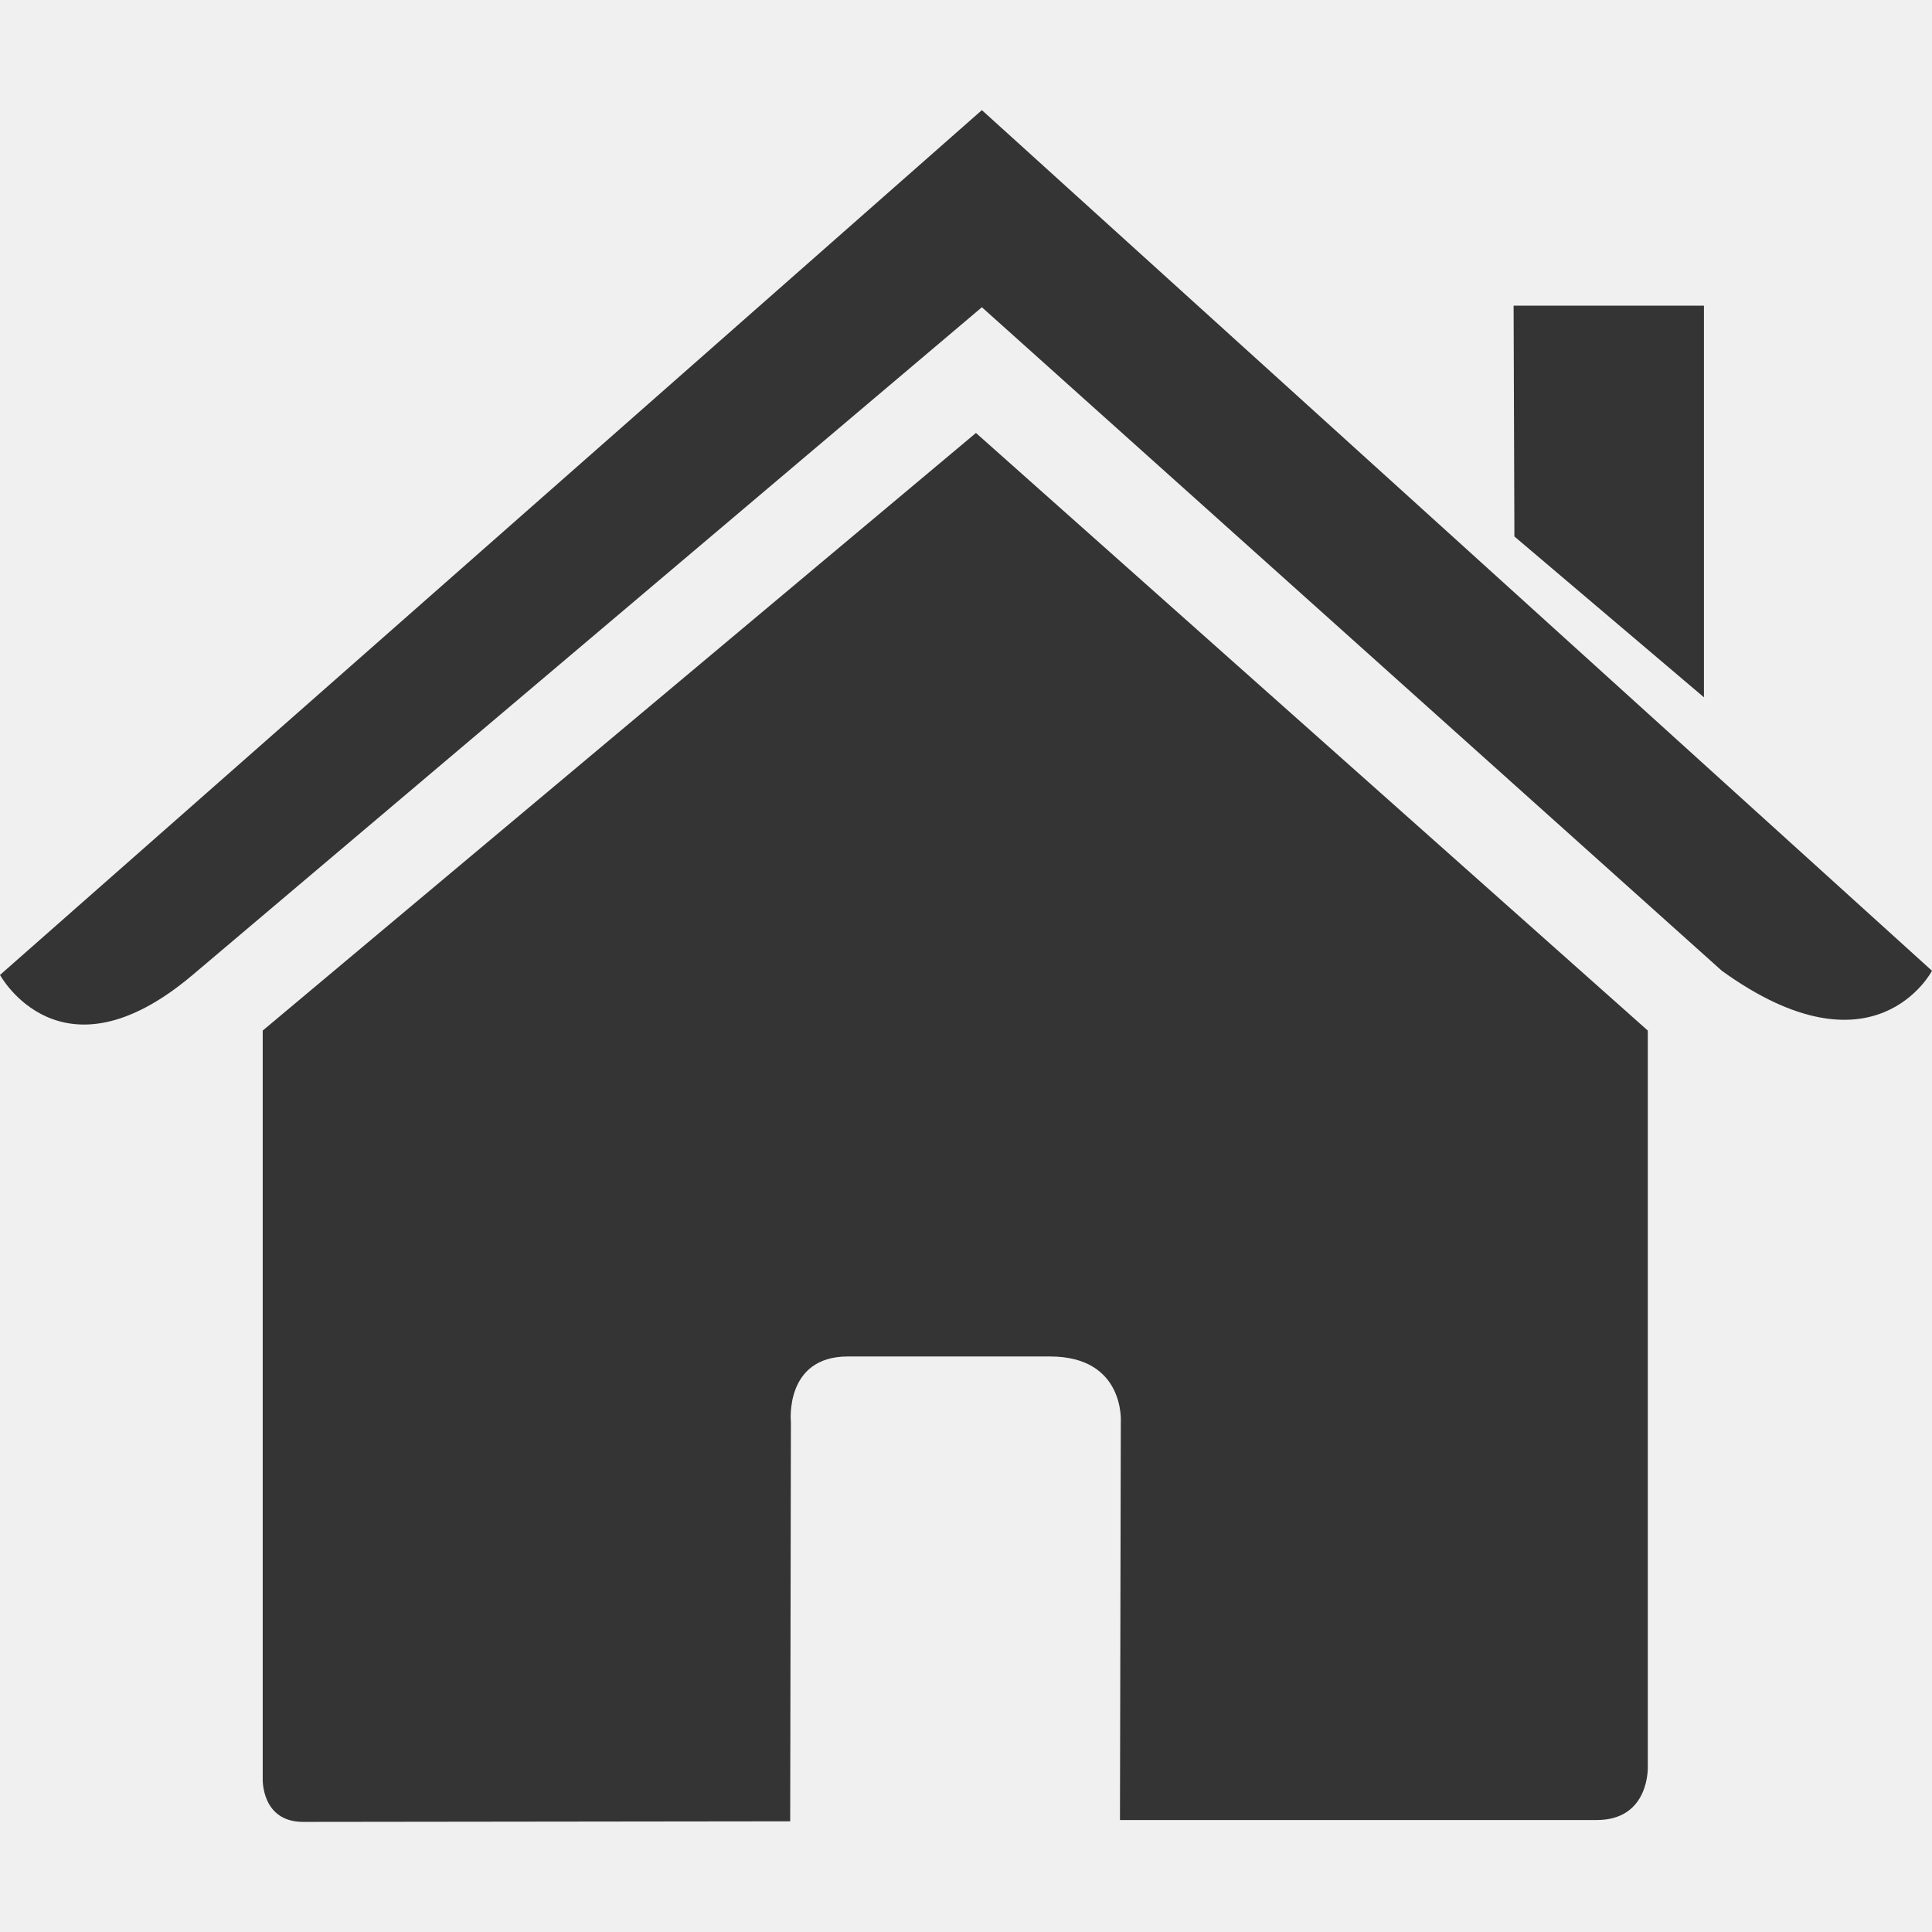
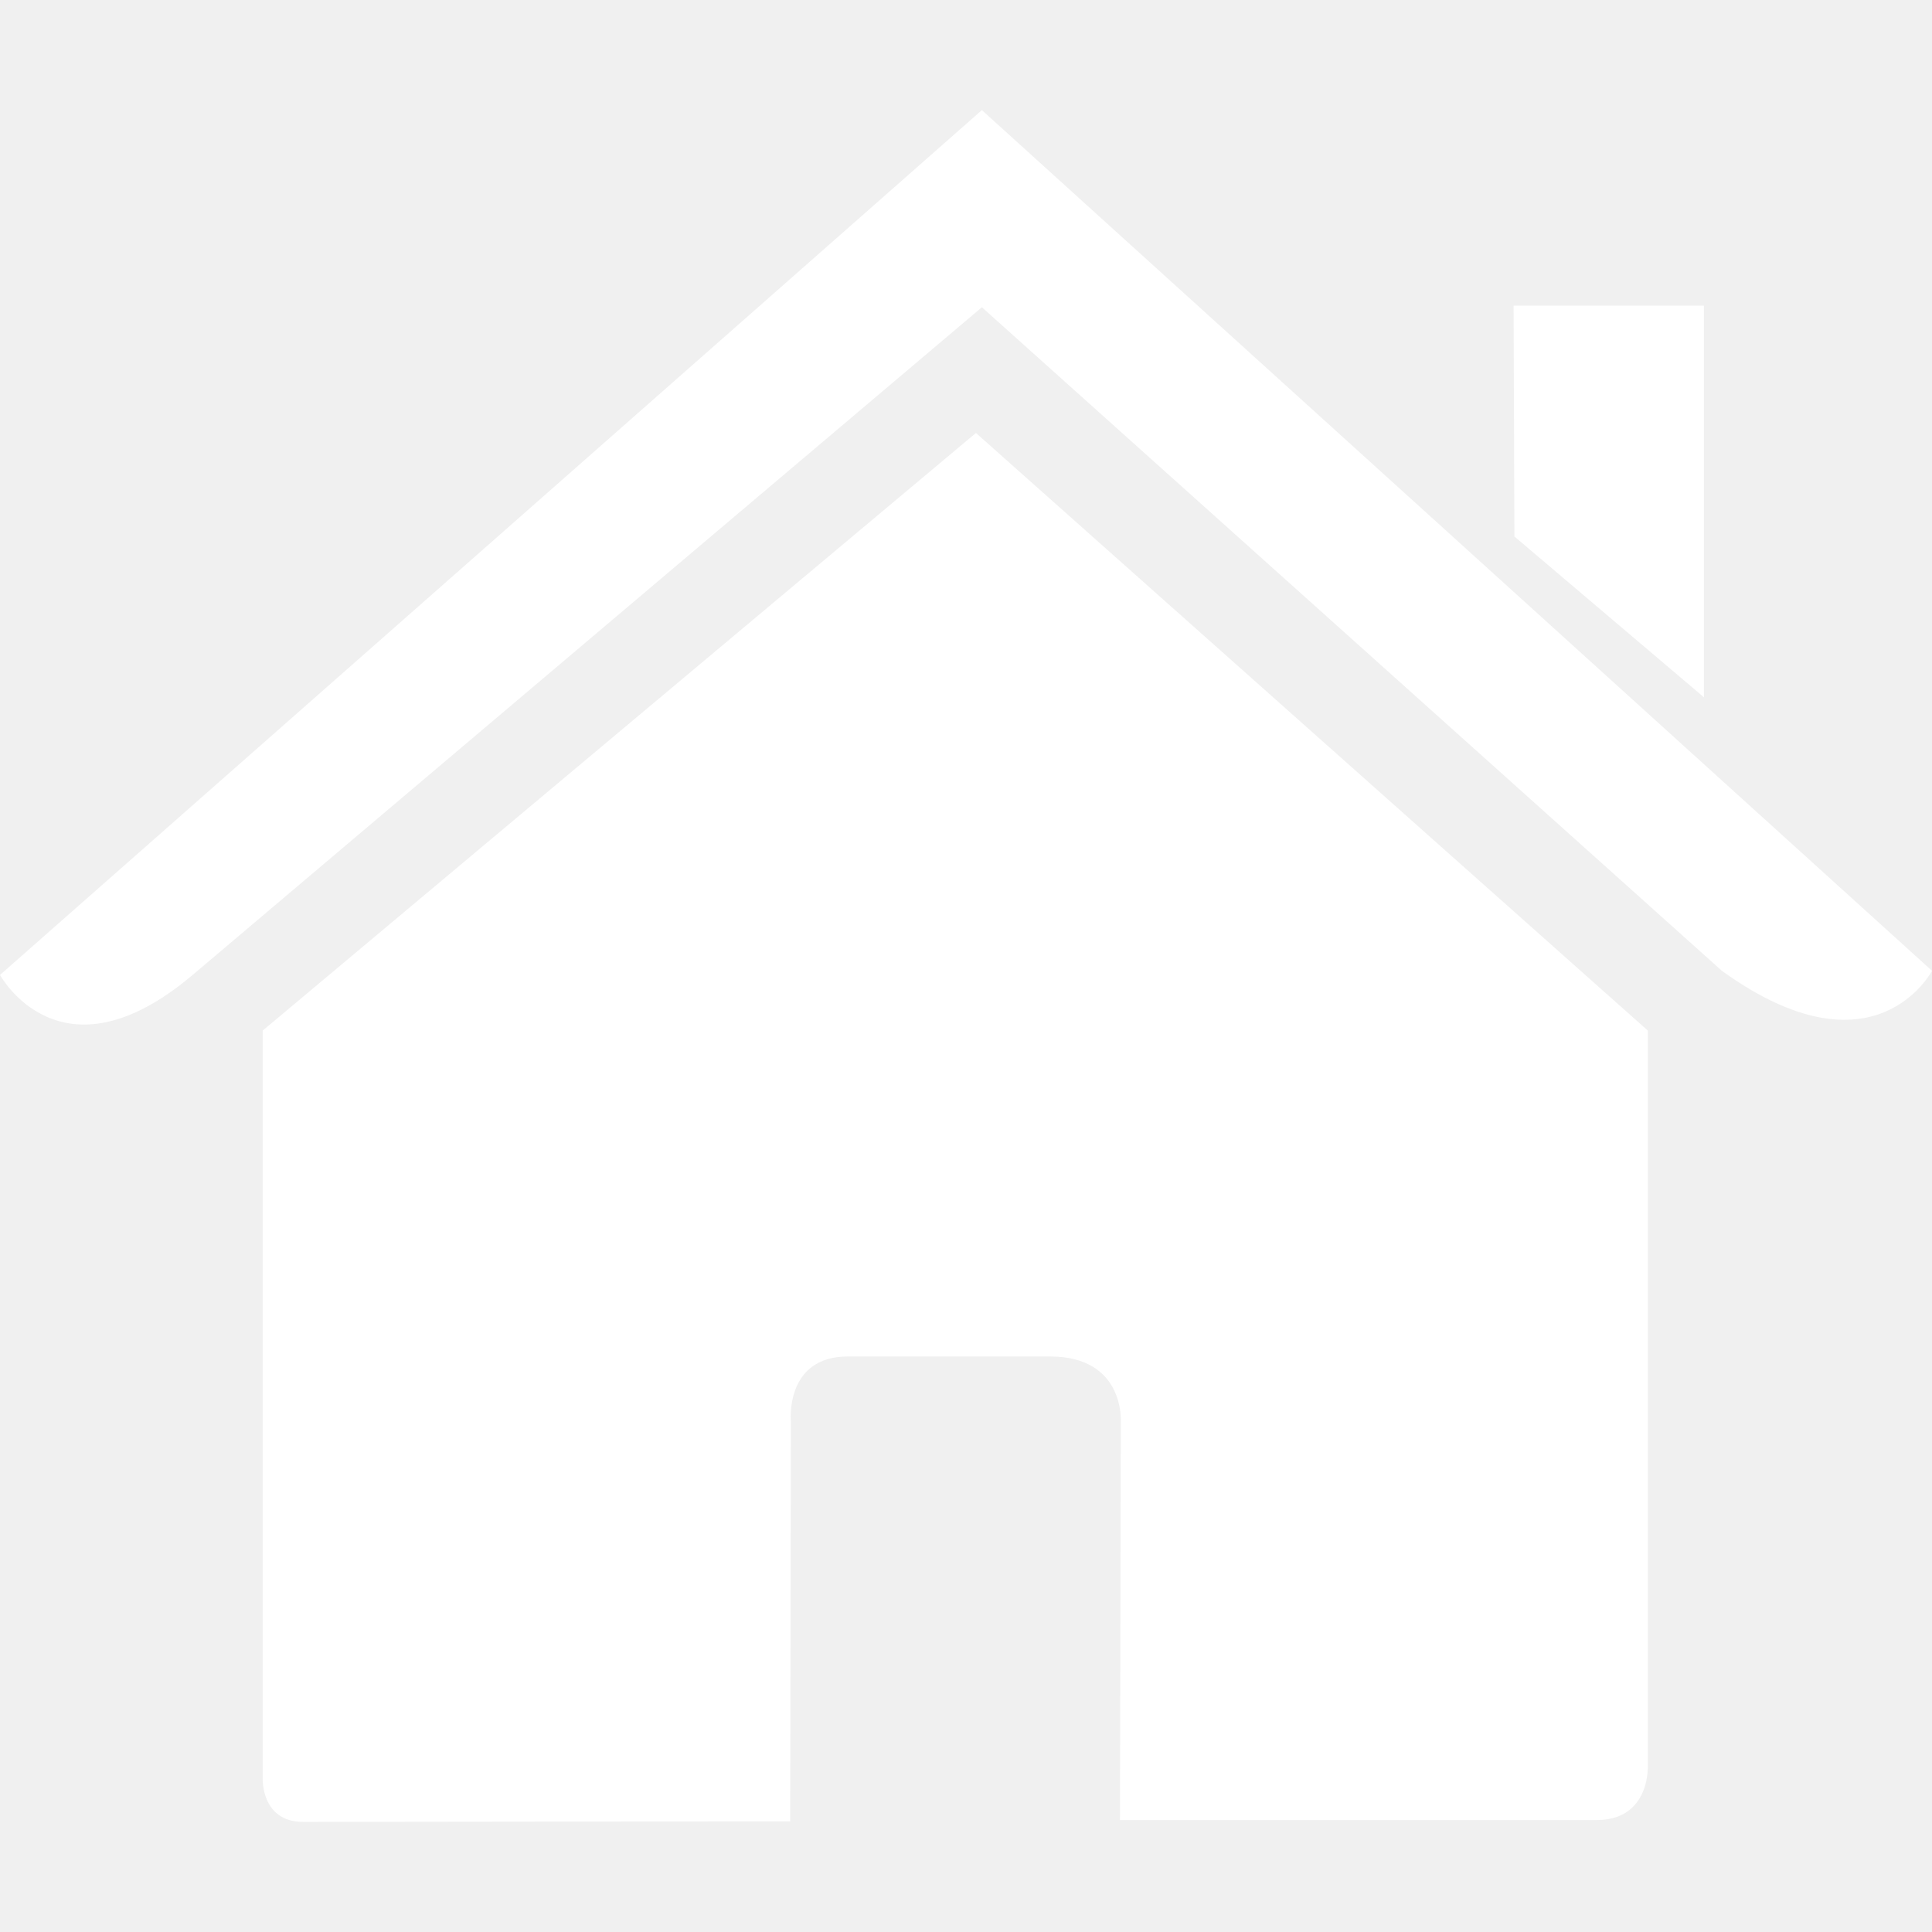
<svg xmlns="http://www.w3.org/2000/svg" width="100" height="100" viewBox="0 0 100 100" fill="none">
-   <path d="M13.598 92.066C13.598 92.066 13.509 94.301 15.693 94.301C18.409 94.301 40.9 94.271 40.9 94.271L40.937 73.616C40.937 73.616 40.582 70.211 43.887 70.211H54.346C58.254 70.211 58.013 73.616 58.013 73.616L57.969 94.205C57.969 94.205 79.294 94.205 82.643 94.205C85.415 94.205 85.29 91.421 85.29 91.421V53.342L50.515 22.41L13.598 53.342V92.066Z" fill="#343434" />
-   <path d="M0 50.463C0 50.463 3.135 56.24 9.97 50.463L50.822 15.903L89.123 50.248C97.035 55.955 100 50.248 100 50.248L50.822 5.7L0 50.463Z" fill="#343434" />
-   <path d="M88.196 15.822H78.344L78.385 27.768L88.196 36.092V15.822Z" fill="#343434" />
+   <path d="M13.598 92.066C13.598 92.066 13.509 94.301 15.693 94.301C18.409 94.301 40.9 94.271 40.9 94.271L40.937 73.616C40.937 73.616 40.582 70.211 43.887 70.211H54.346C58.254 70.211 58.013 73.616 58.013 73.616L57.969 94.205C57.969 94.205 79.294 94.205 82.643 94.205C85.415 94.205 85.29 91.421 85.29 91.421V53.342L50.515 22.41L13.598 53.342V92.066Z" fill="white" />
+   <path d="M0 50.463C0 50.463 3.135 56.24 9.97 50.463L50.822 15.903L89.123 50.248C97.035 55.955 100 50.248 100 50.248L50.822 5.7L0 50.463Z" fill="white" />
+   <path d="M88.196 15.822H78.344L78.385 27.768L88.196 36.092V15.822Z" fill="white" />
</svg>
